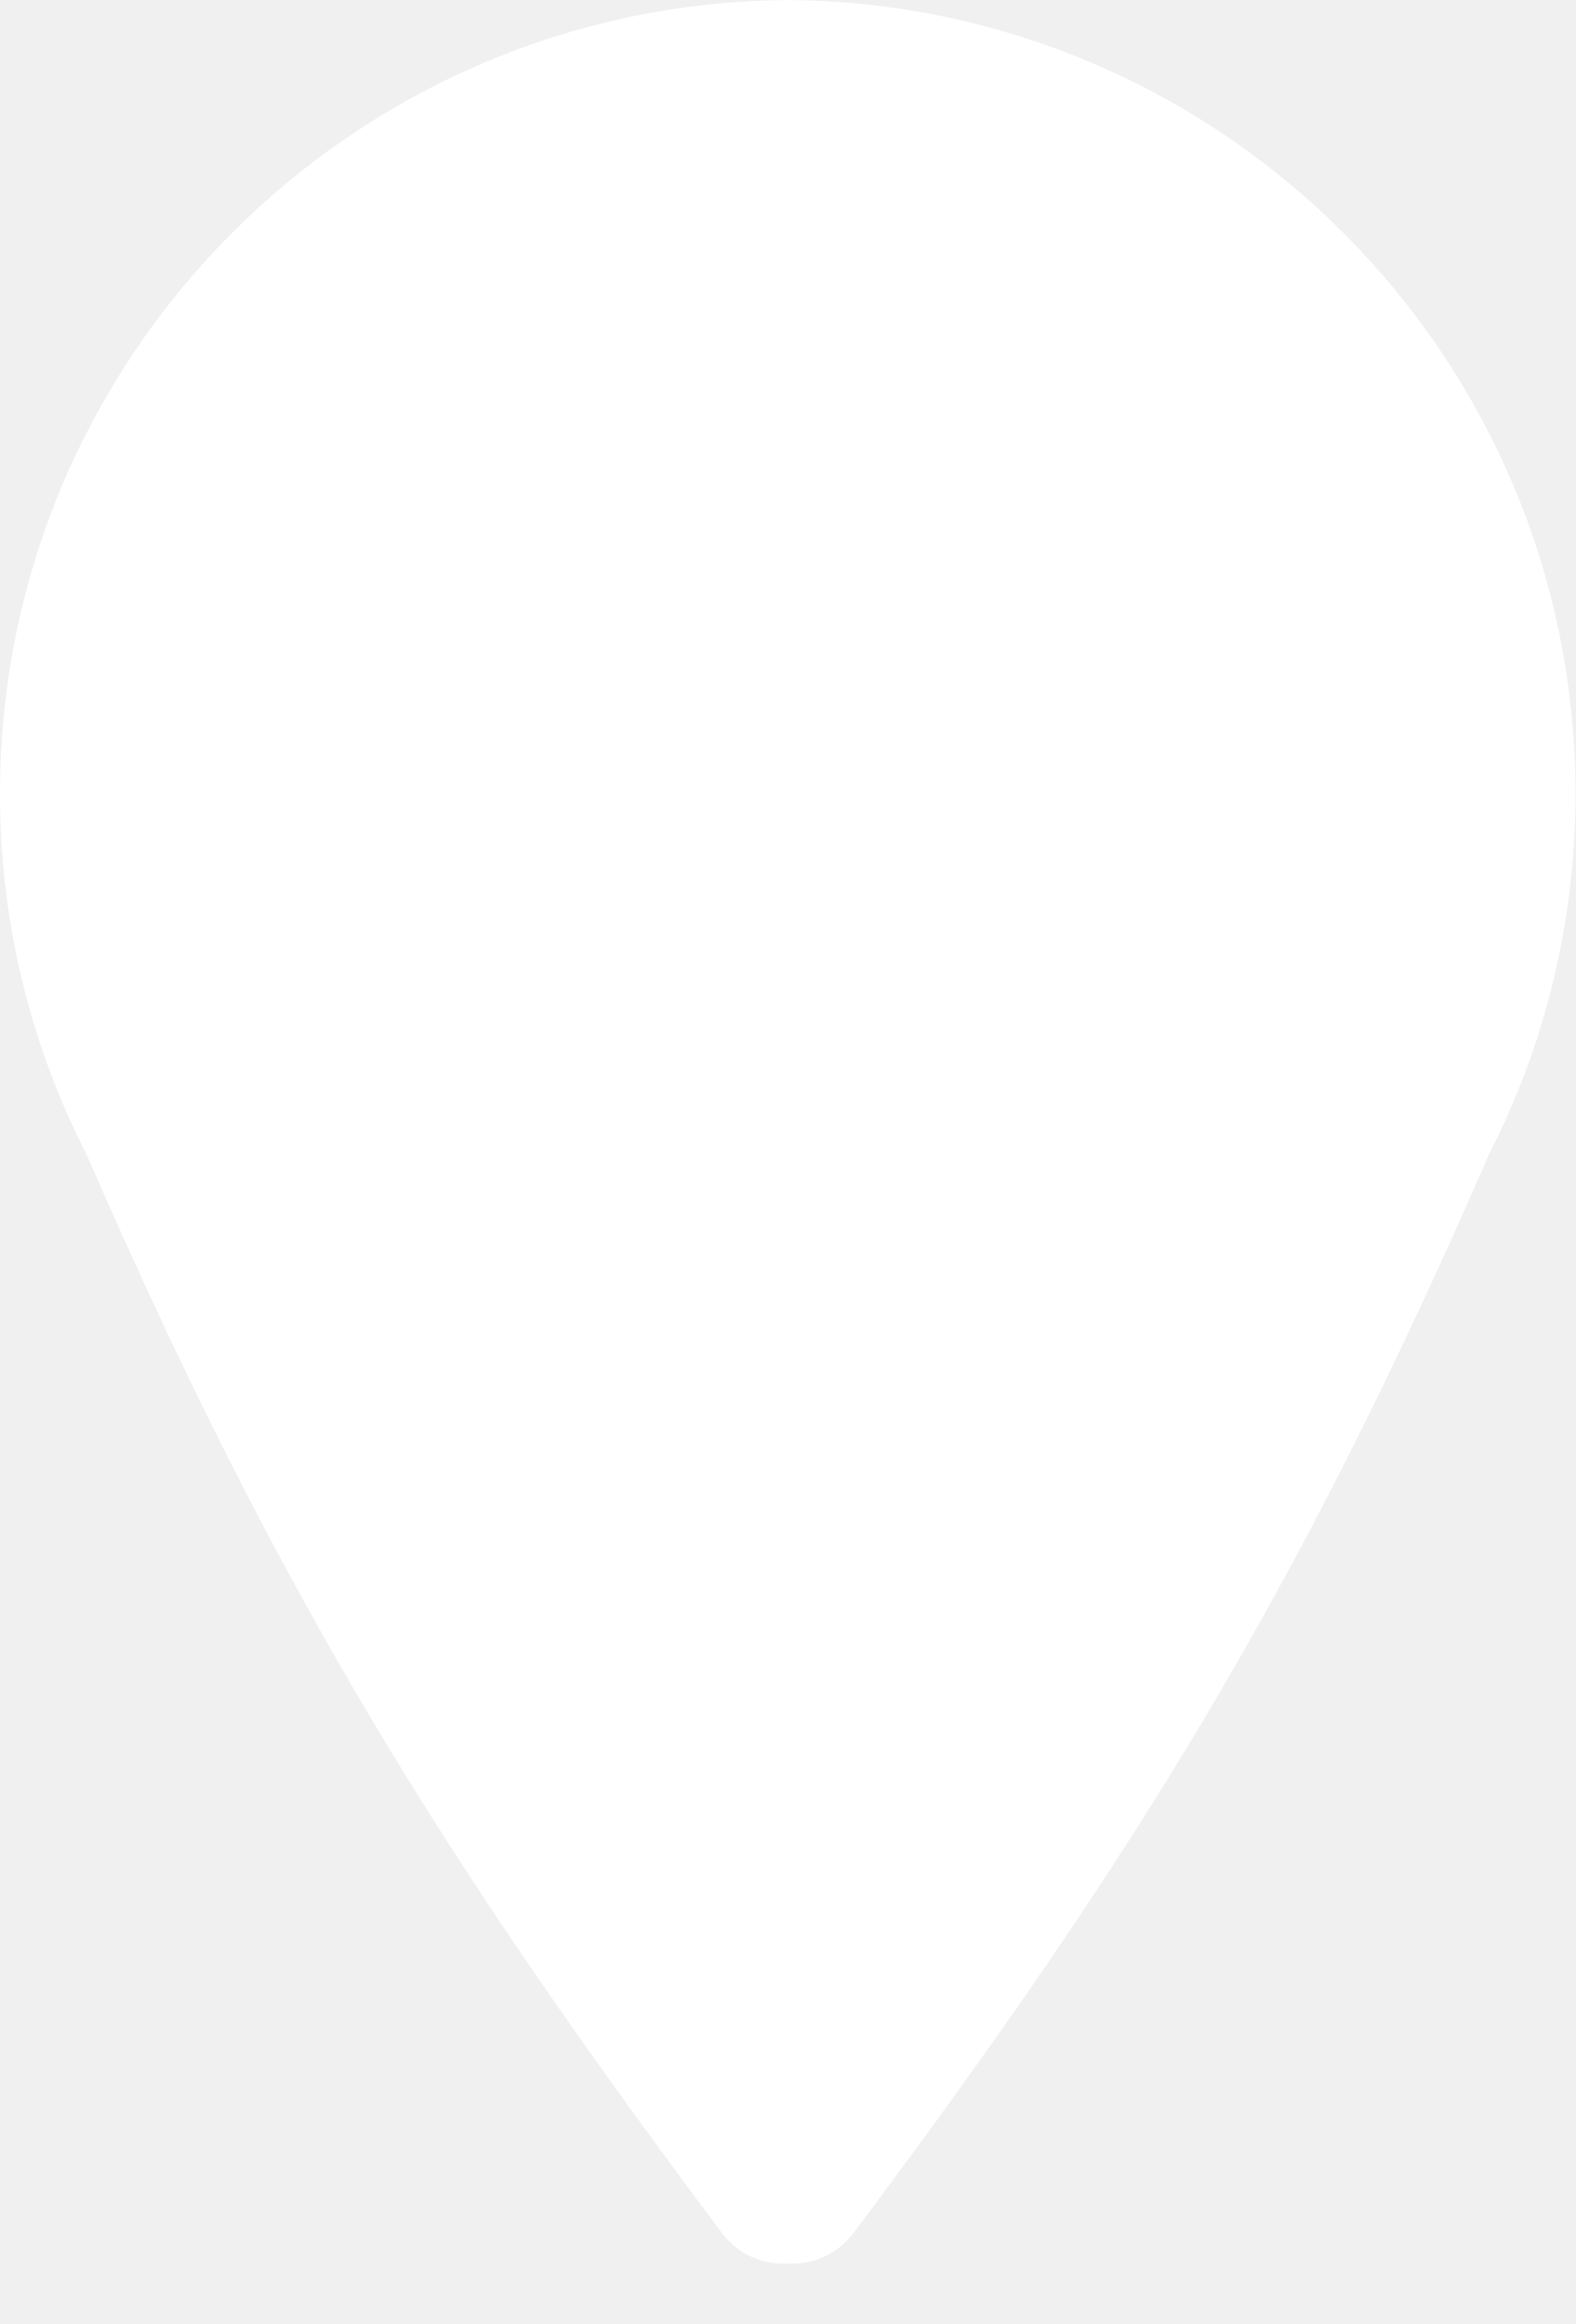
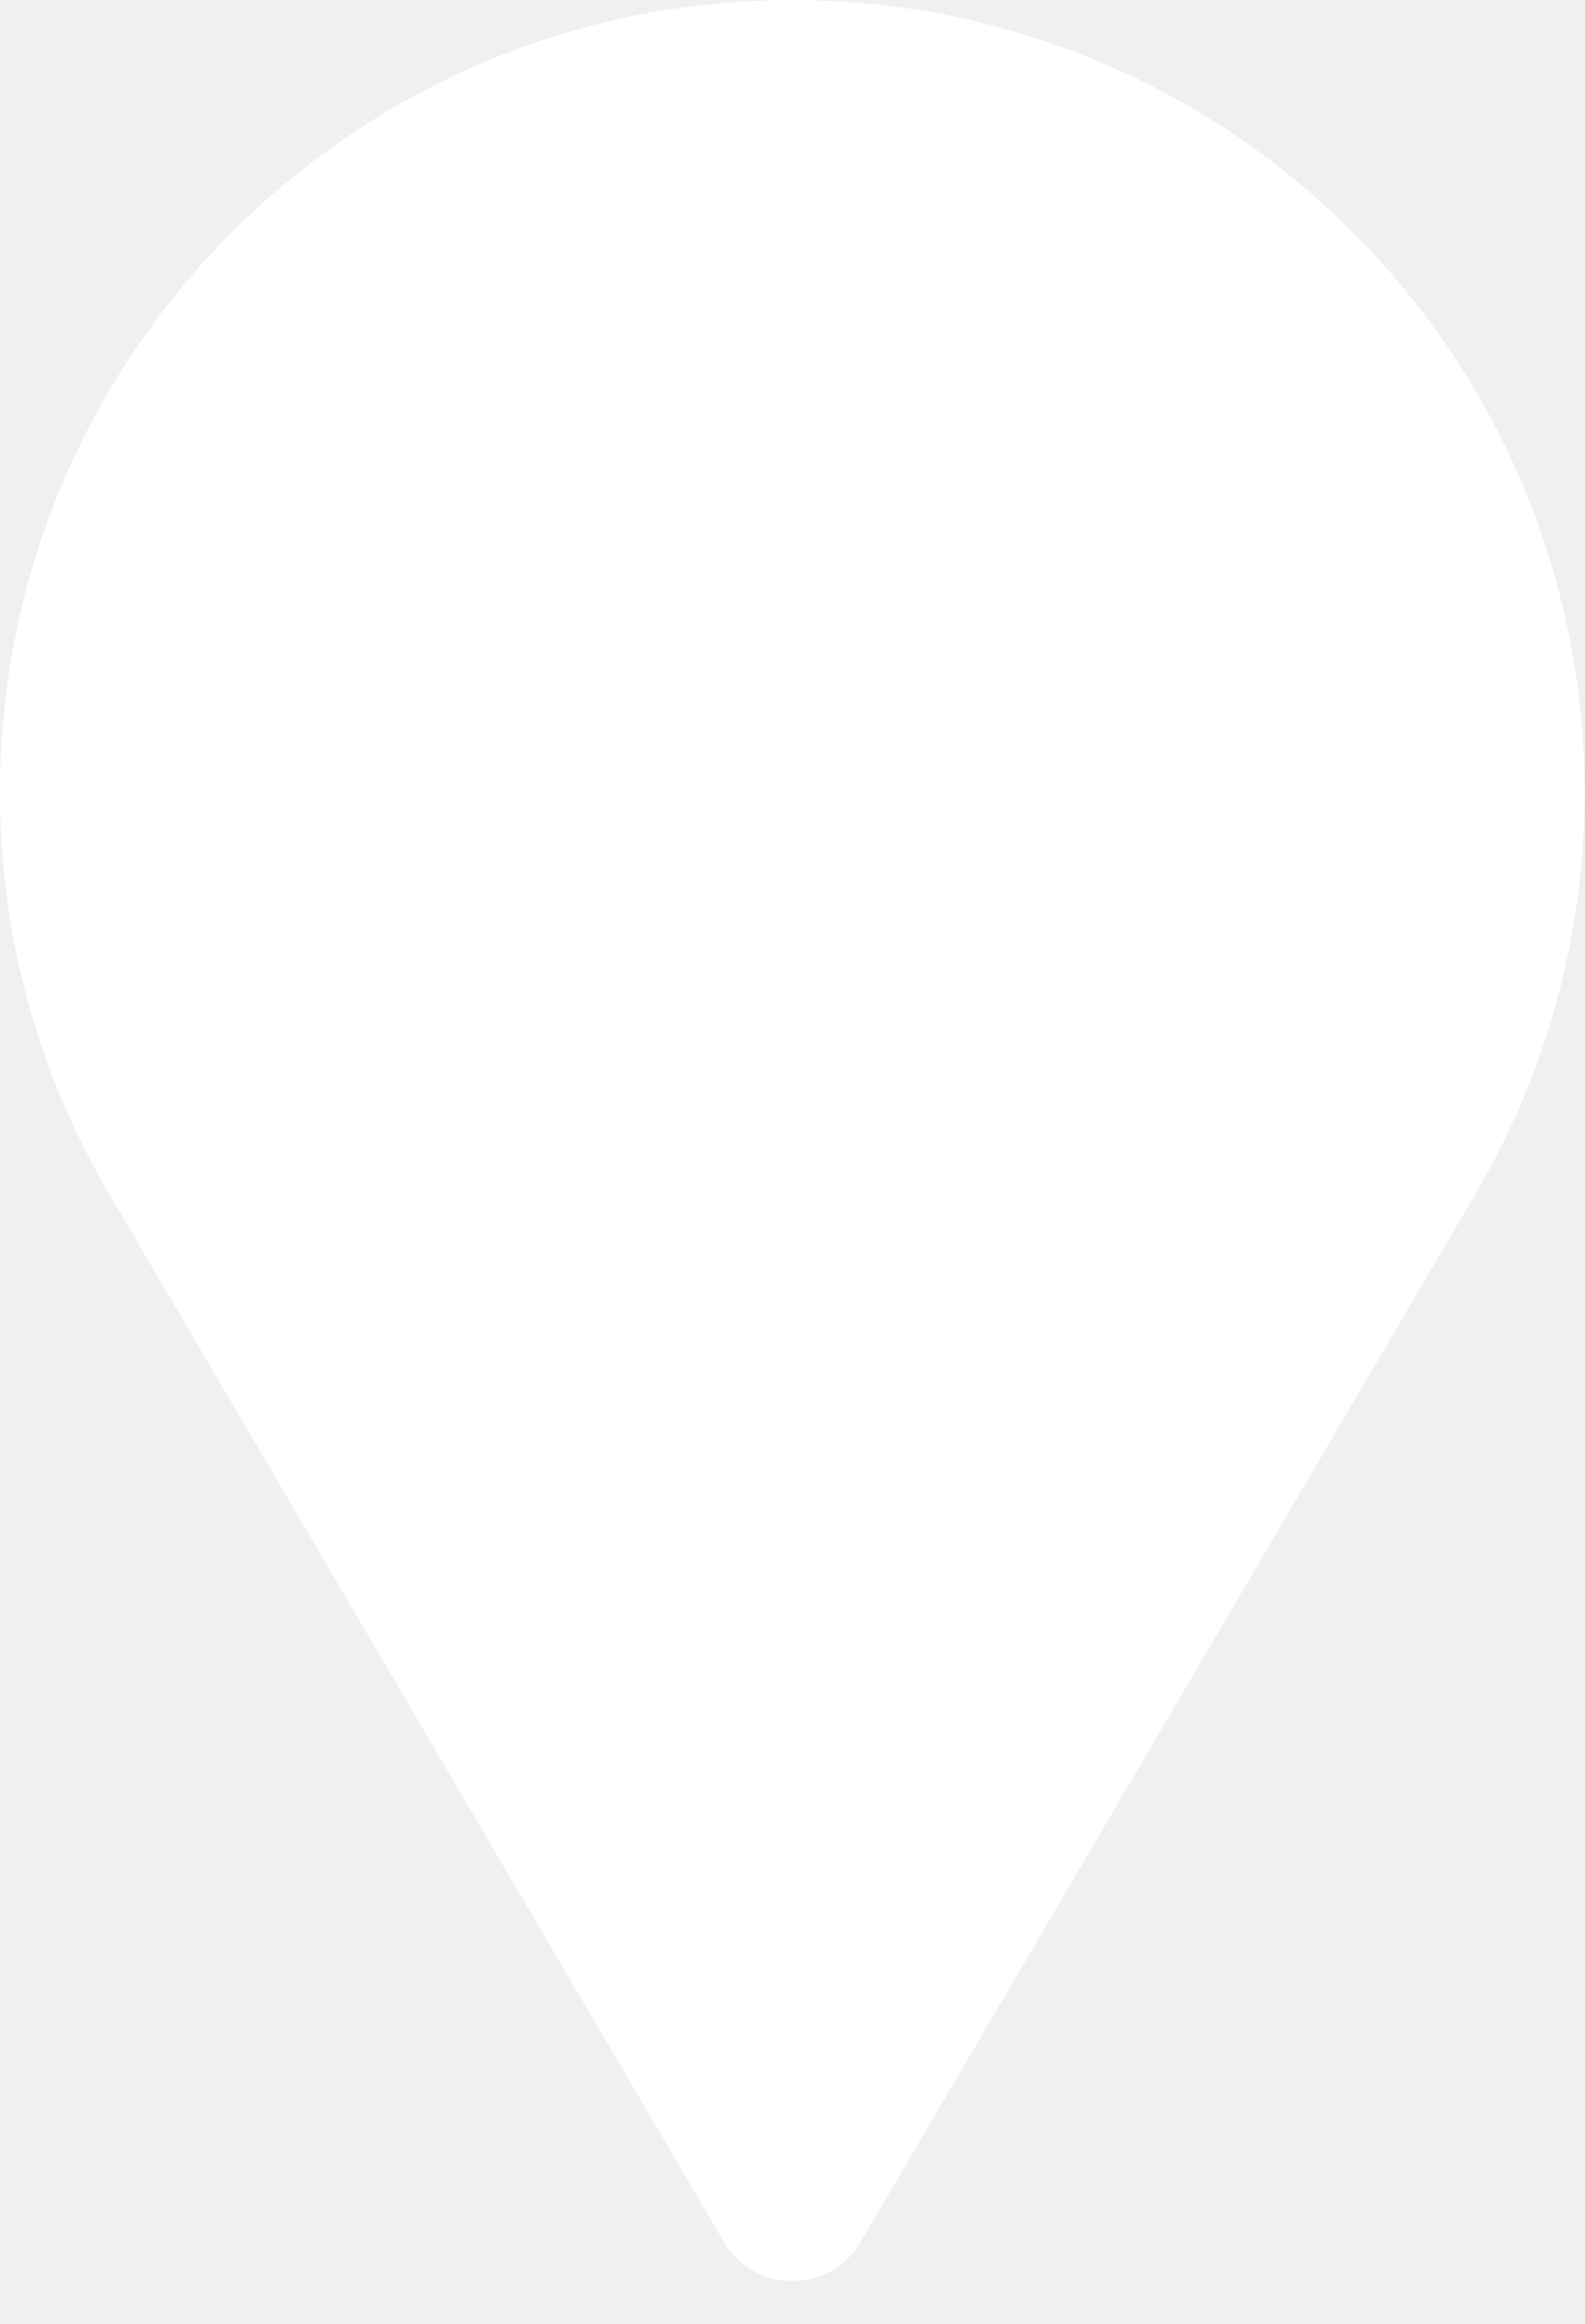
- <svg xmlns="http://www.w3.org/2000/svg" width="122" height="180" viewBox="0 0 122 180" fill="none">
-   <path fill-rule="evenodd" clip-rule="evenodd" d="M55.893 172.935C57.171 174.643 59.11 175.42 61 175.312C62.89 175.42 64.829 174.643 66.107 172.935C87.426 144.446 100.35 123.804 115.303 89.405C119.585 81.025 122 71.532 122 61.475C122 27.681 94.733 0.256 61 0C27.267 0.256 0 27.681 0 61.475C0 71.532 2.415 81.025 6.697 89.405C21.65 123.804 34.574 144.446 55.893 172.935Z" fill="white" />
+ <svg xmlns="http://www.w3.org/2000/svg" width="60" height="88" viewBox="0 0 60 88" fill="none">
+   <path fill-rule="evenodd" clip-rule="evenodd" d="M55.986 45.002C58.539 40.589 60 35.465 60 30C60 13.431 46.569 0 30 0C13.431 0 0 13.431 0 30C0 35.465 1.461 40.589 4.015 45.002C4.033 45.036 4.052 45.07 4.072 45.103L27.412 84.889C28.572 86.865 31.428 86.865 32.588 84.889L55.928 45.104C55.948 45.07 55.967 45.036 55.986 45.002Z" fill="white" />
</svg>
